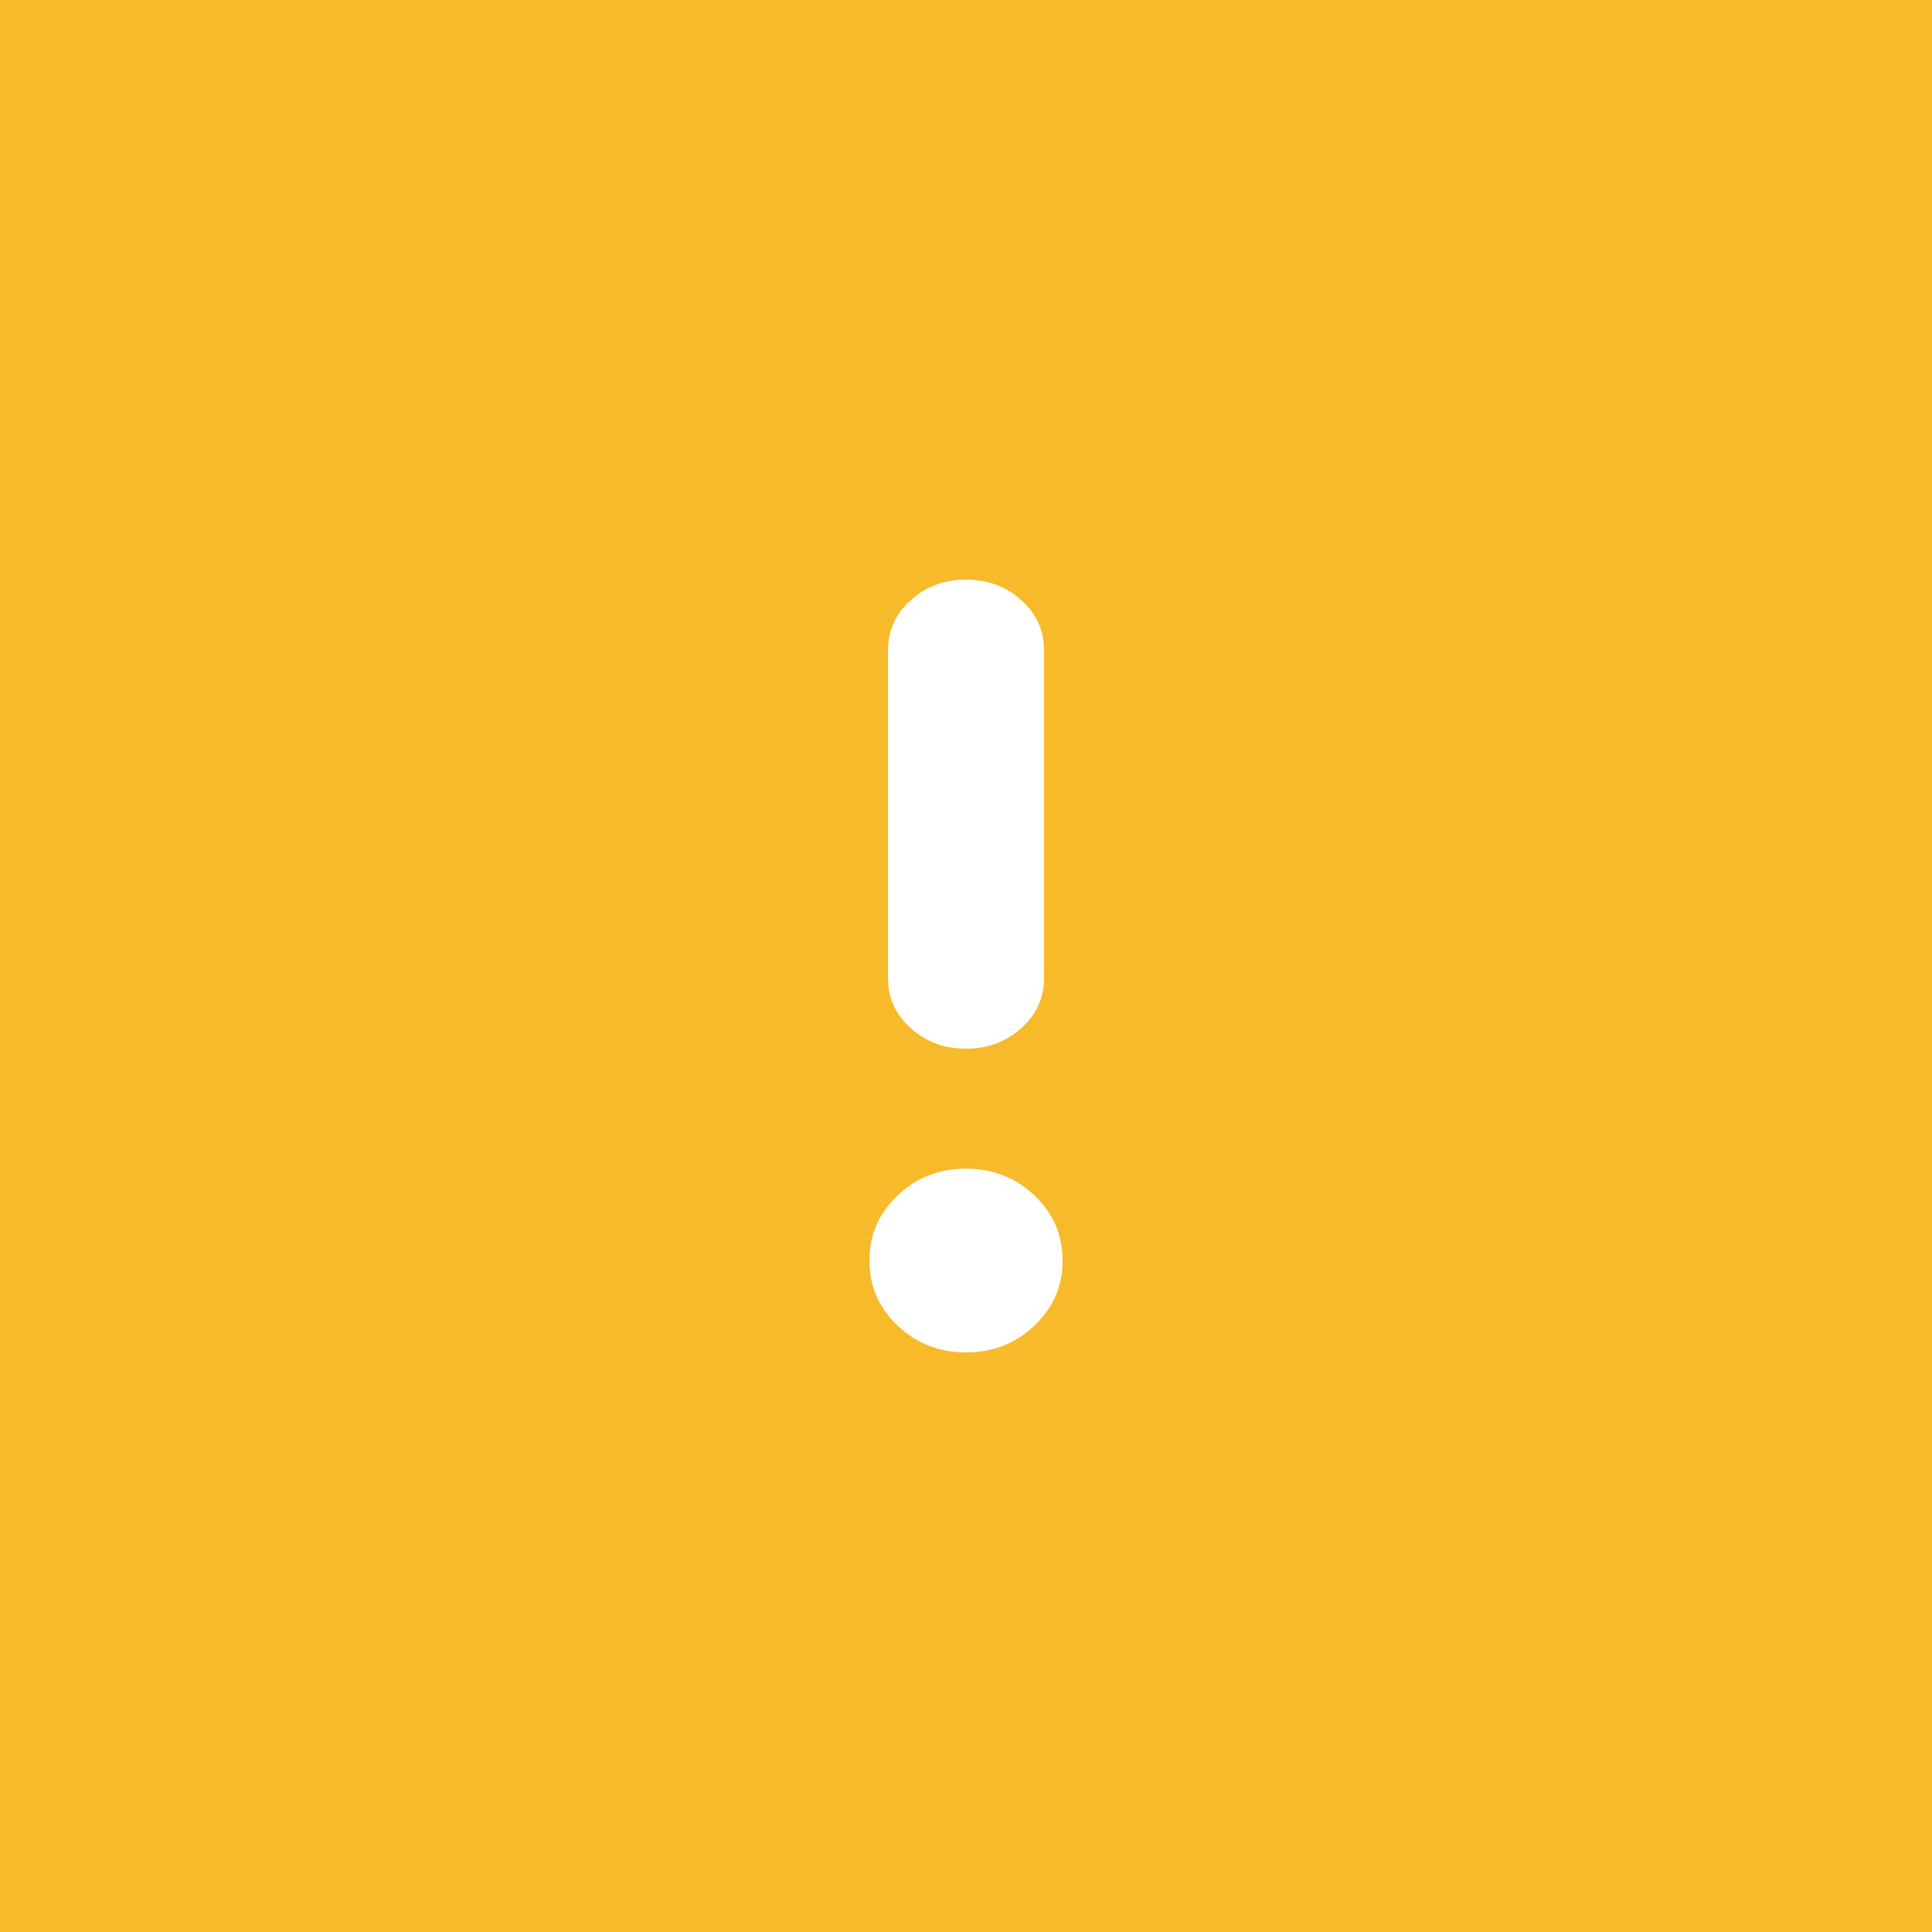
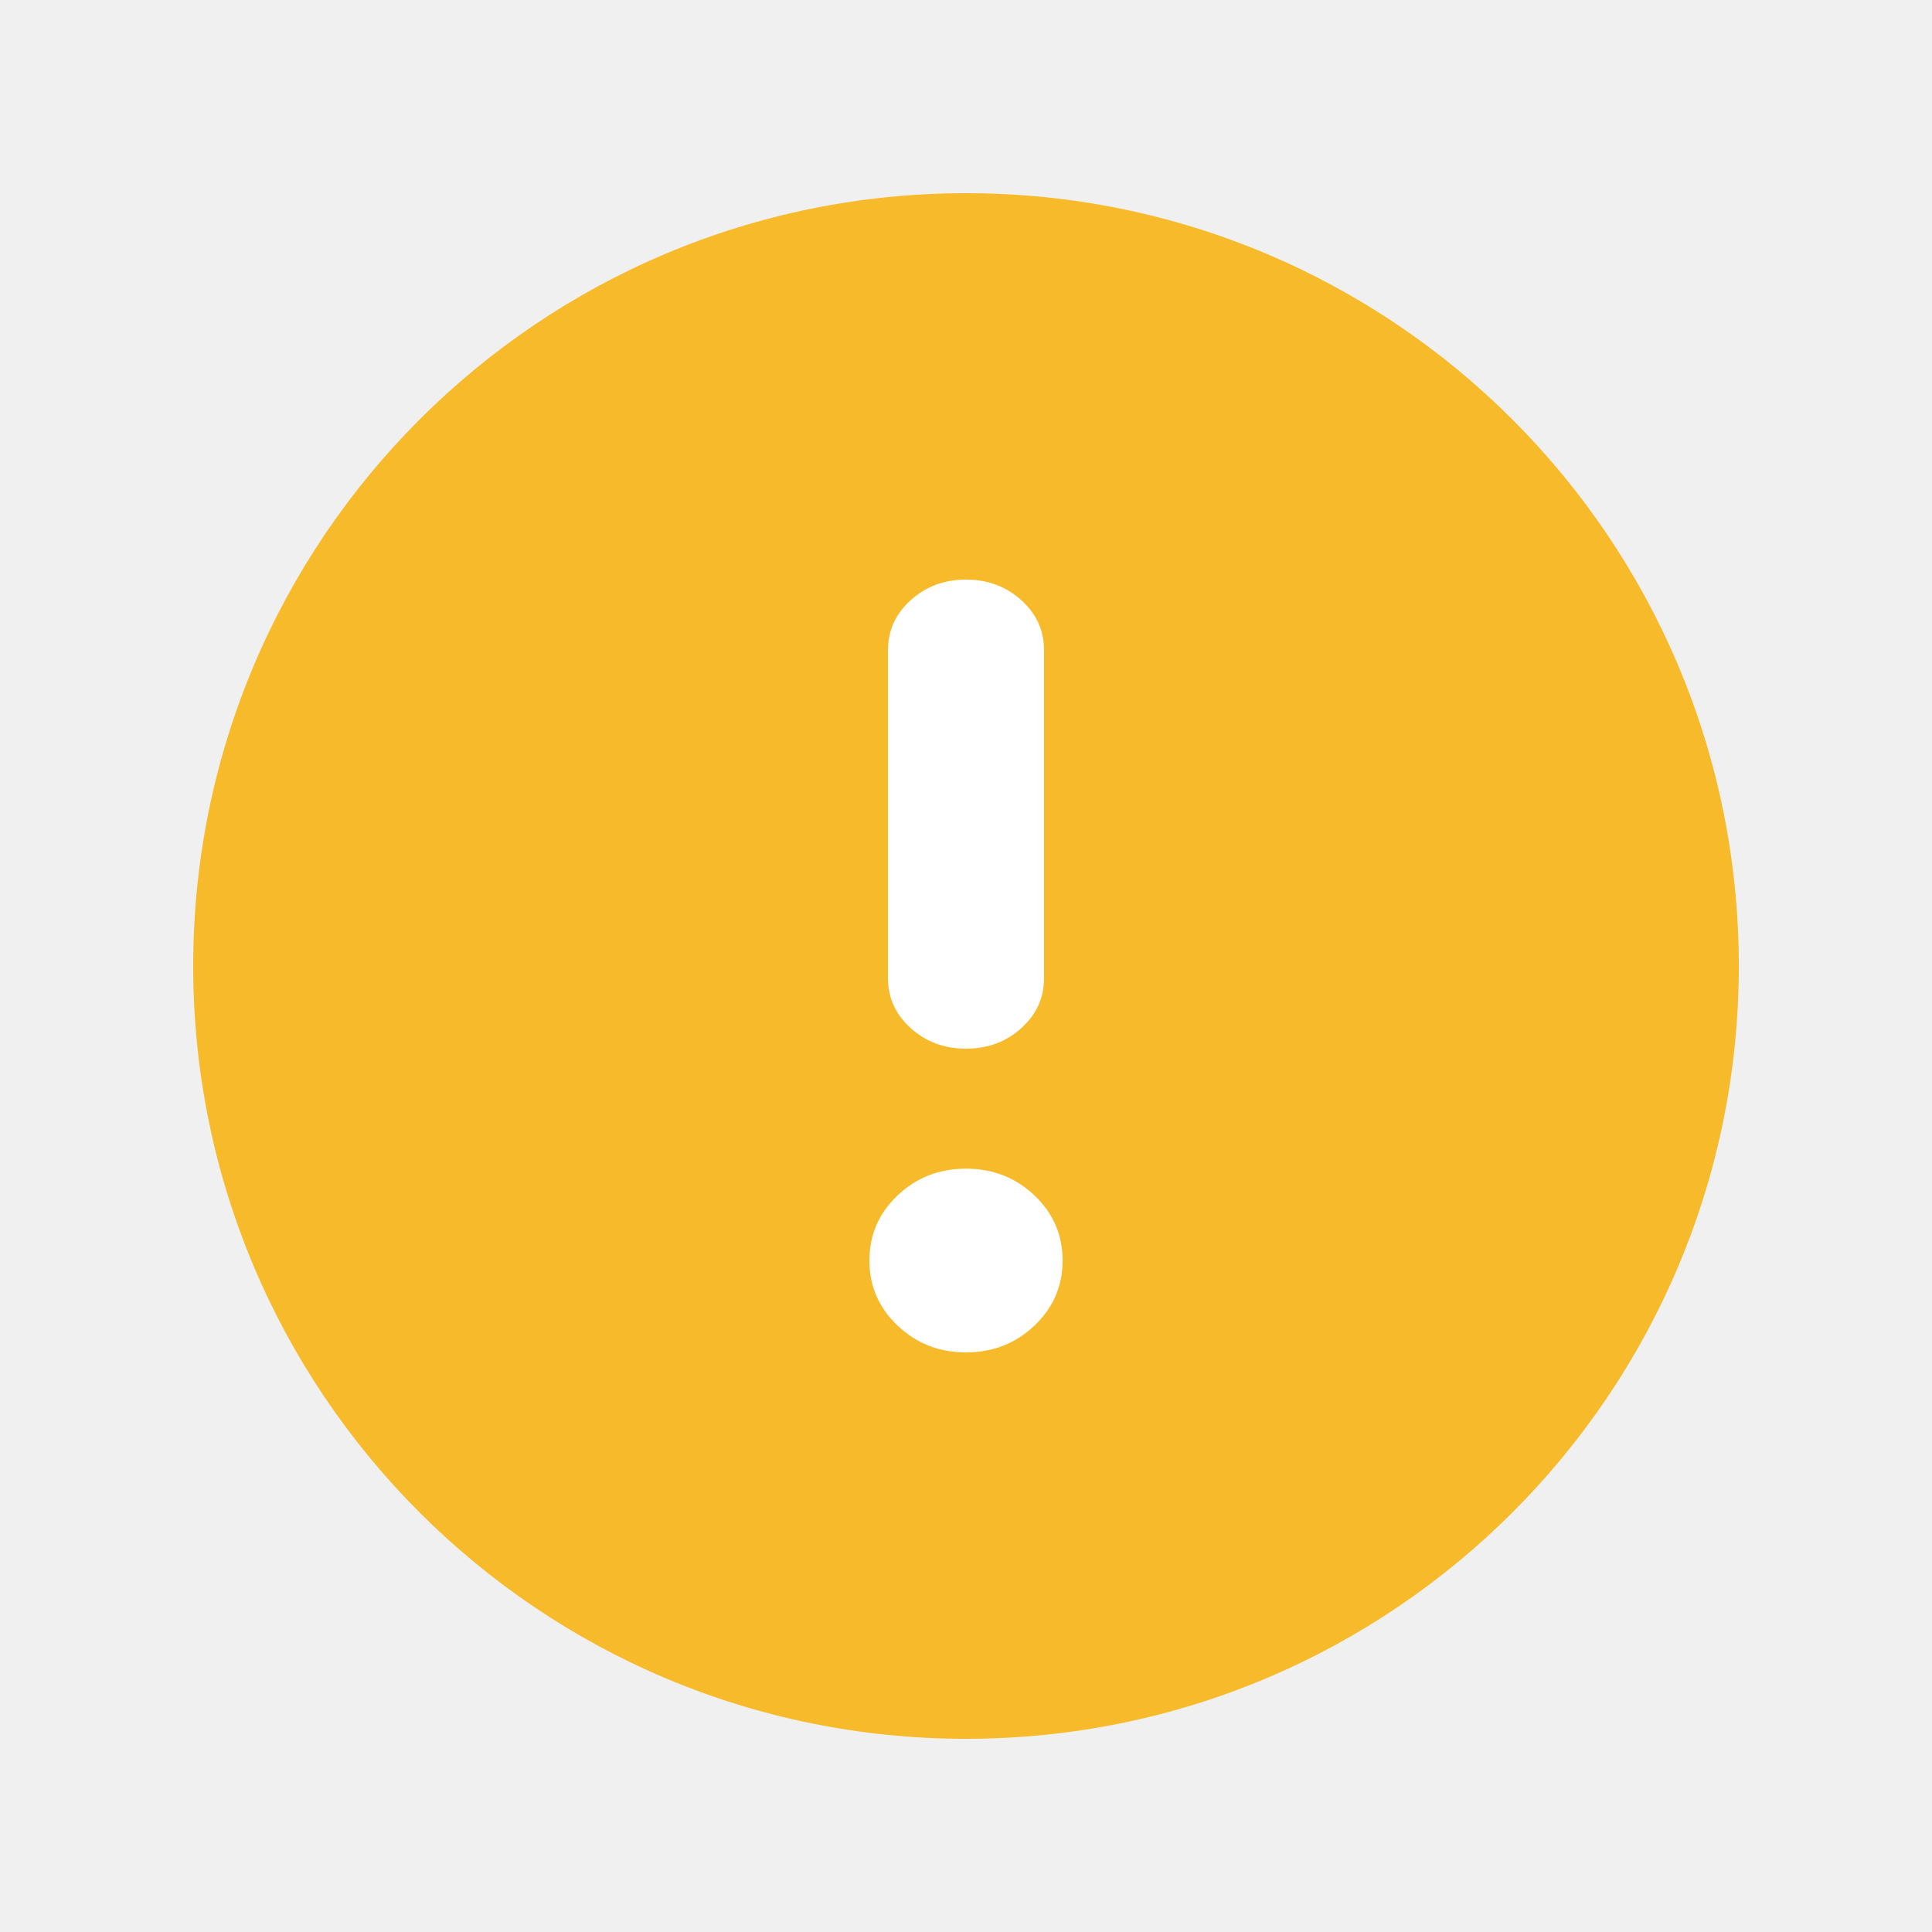
<svg xmlns="http://www.w3.org/2000/svg" width="40px" height="40px" viewBox="0 0 40 40" version="1.1">
  <defs />
  <g id="Page-1" stroke="none" stroke-width="1" fill="none" fill-rule="evenodd">
    <g id="Message" transform="translate(-60, -272)">
      <g id="带倾向_信息-copy" transform="translate(60, 272)">
        <g id="Rectangle-2">
          <g id="icon_warning">
-             <rect id="Rectangle-2" fill="#F7BA2A" x="0" y="0" width="40" height="40" />
+             <circle id="Rectangle-2" fill="#F7BA2A" cx="20" cy="20" r="16" />
            <path d="M21.615,26.543 C21.615,26.948 21.458,27.292 21.144,27.575 C20.83,27.858 20.449,28 20,28 C19.551,28 19.17,27.858 18.856,27.575 C18.542,27.292 18.385,26.948 18.385,26.543 L18.385,19.745 C18.385,19.34 18.542,18.996 18.856,18.713 C19.17,18.43 19.551,18.288 20,18.288 C20.449,18.288 20.83,18.43 21.144,18.713 C21.458,18.996 21.615,19.34 21.615,19.745 L21.615,26.543 Z M20,15.804 C19.444,15.804 18.972,15.619 18.583,15.25 C18.194,14.88 18,14.431 18,13.902 C18,13.374 18.194,12.925 18.583,12.555 C18.972,12.185 19.444,12 20,12 C20.556,12 21.028,12.185 21.417,12.555 C21.806,12.925 22,13.374 22,13.902 C22,14.431 21.806,14.88 21.417,15.25 C21.028,15.619 20.556,15.804 20,15.804 Z" id="Combined-Shape" fill="#FFFFFF" transform="translate(20, 20) scale(1, -1) translate(-20, -20) " />
          </g>
        </g>
      </g>
    </g>
  </g>
</svg>
